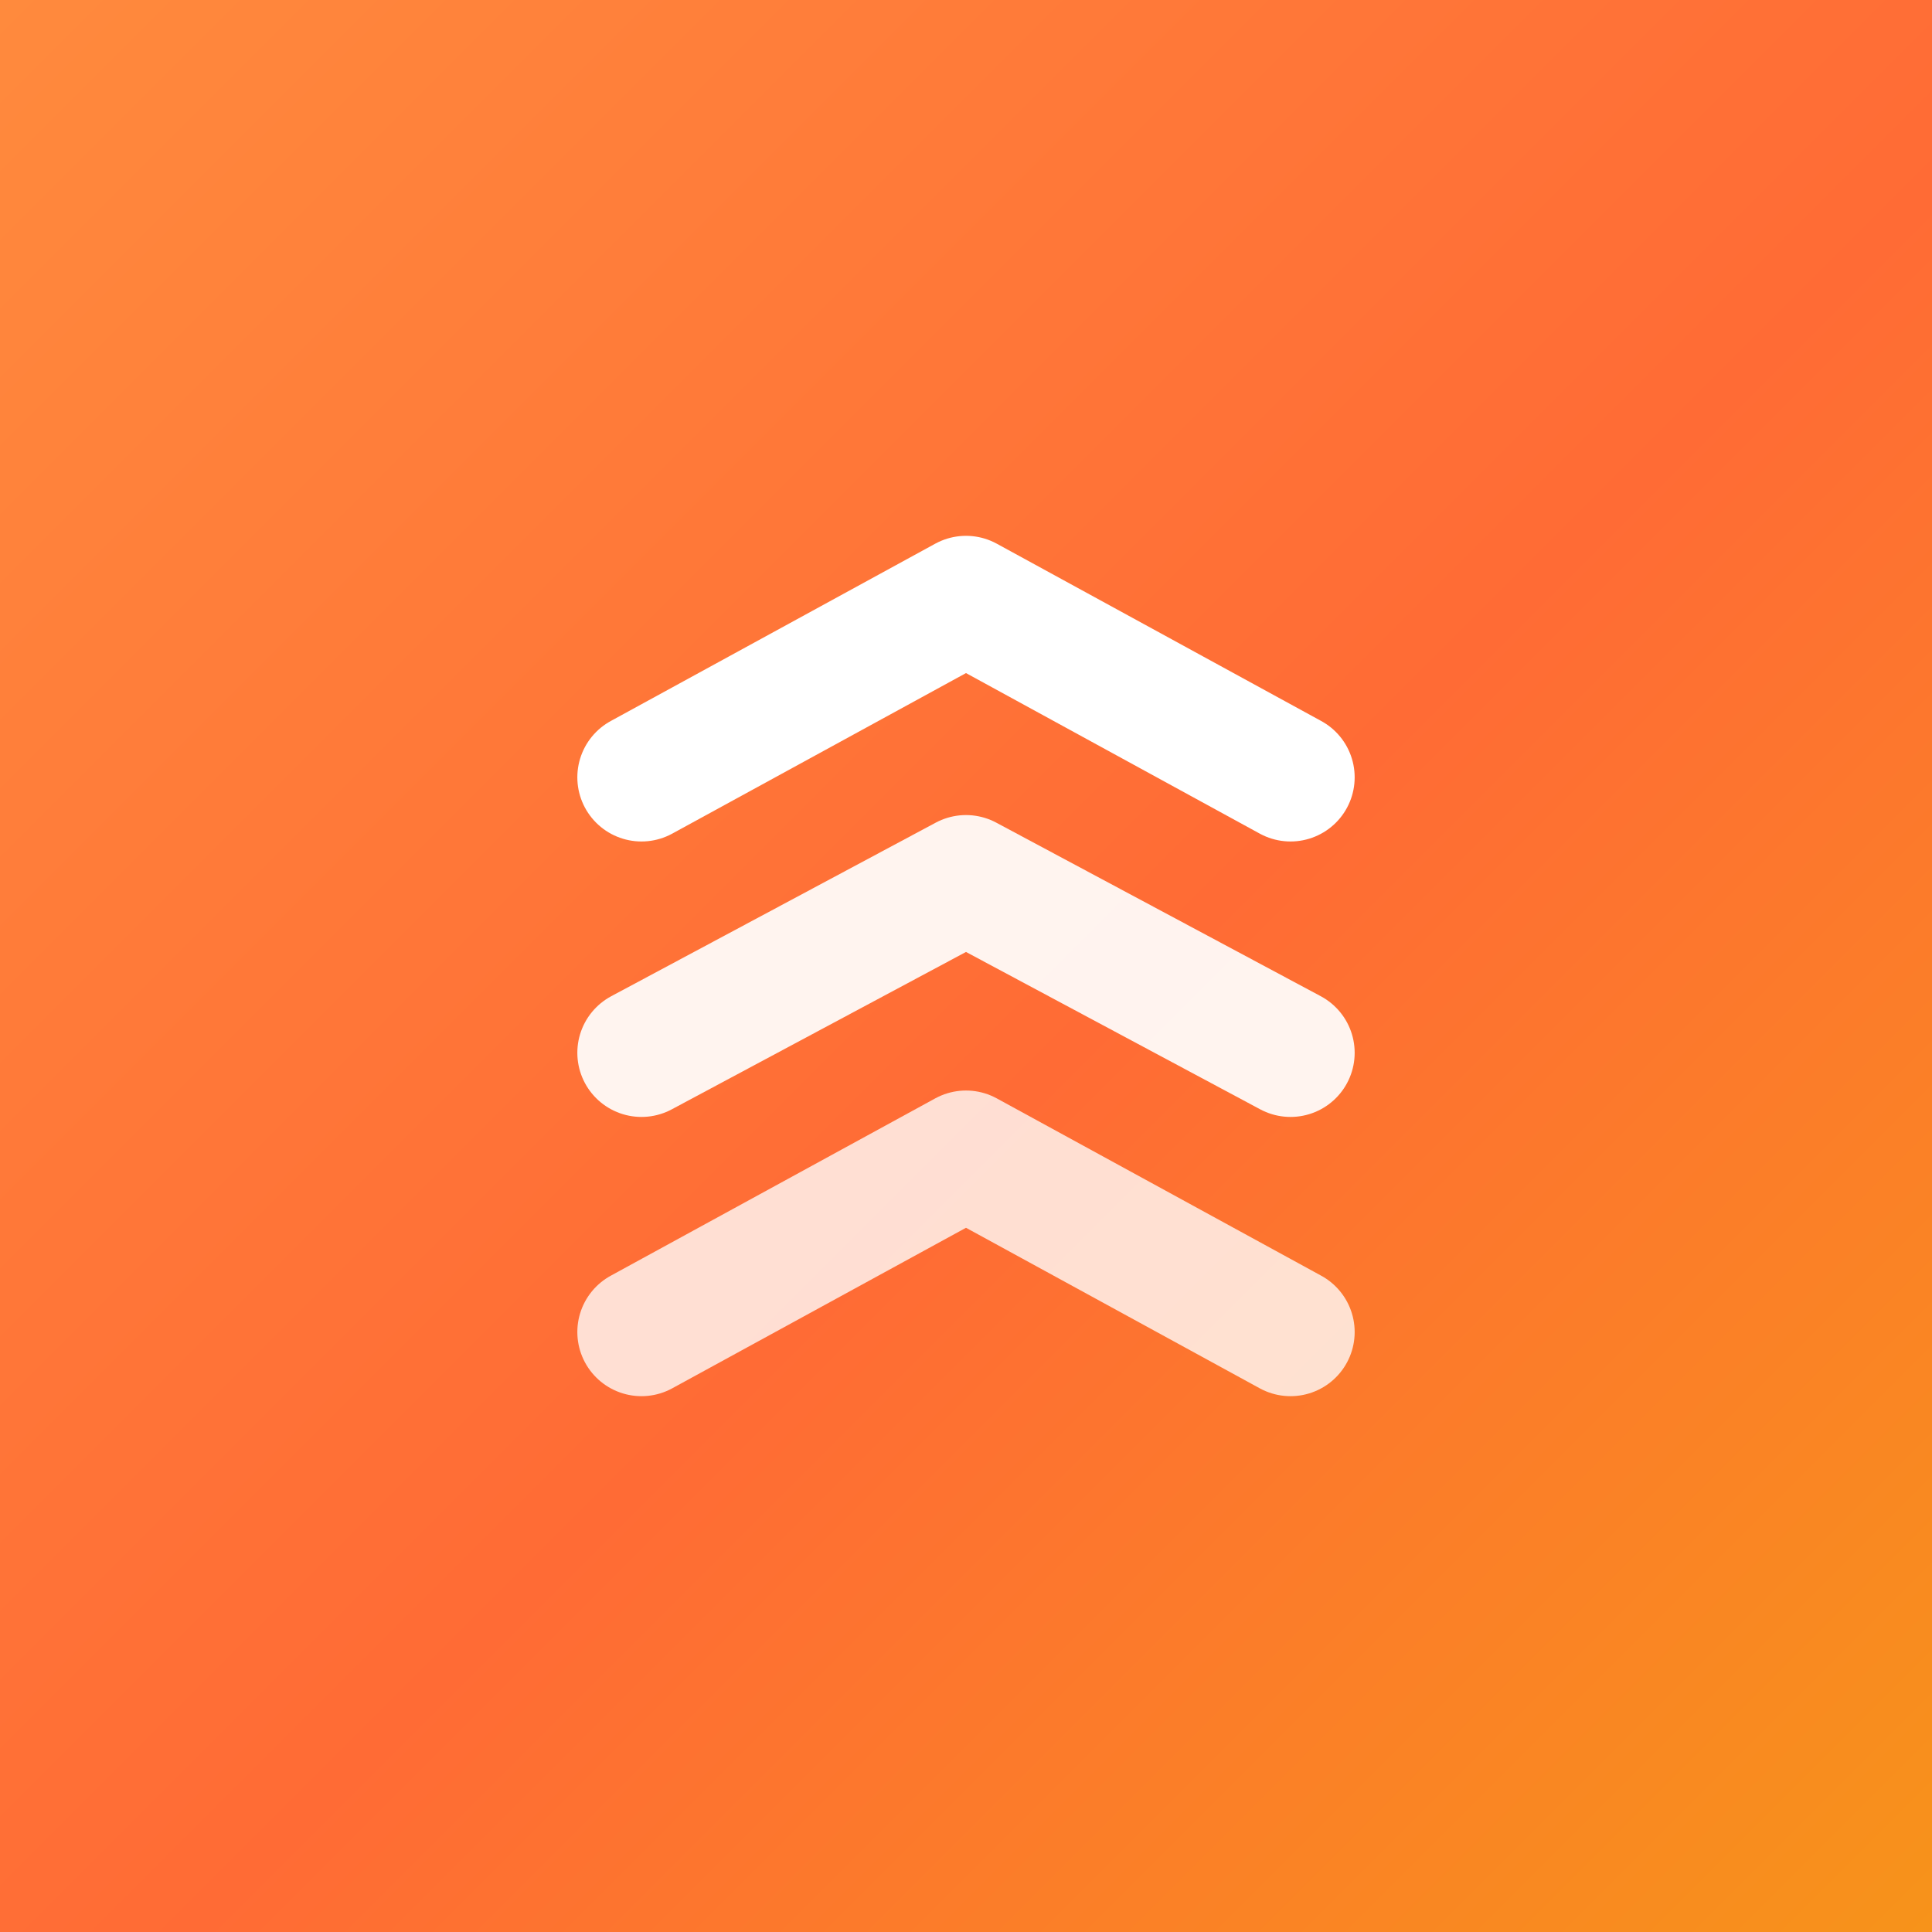
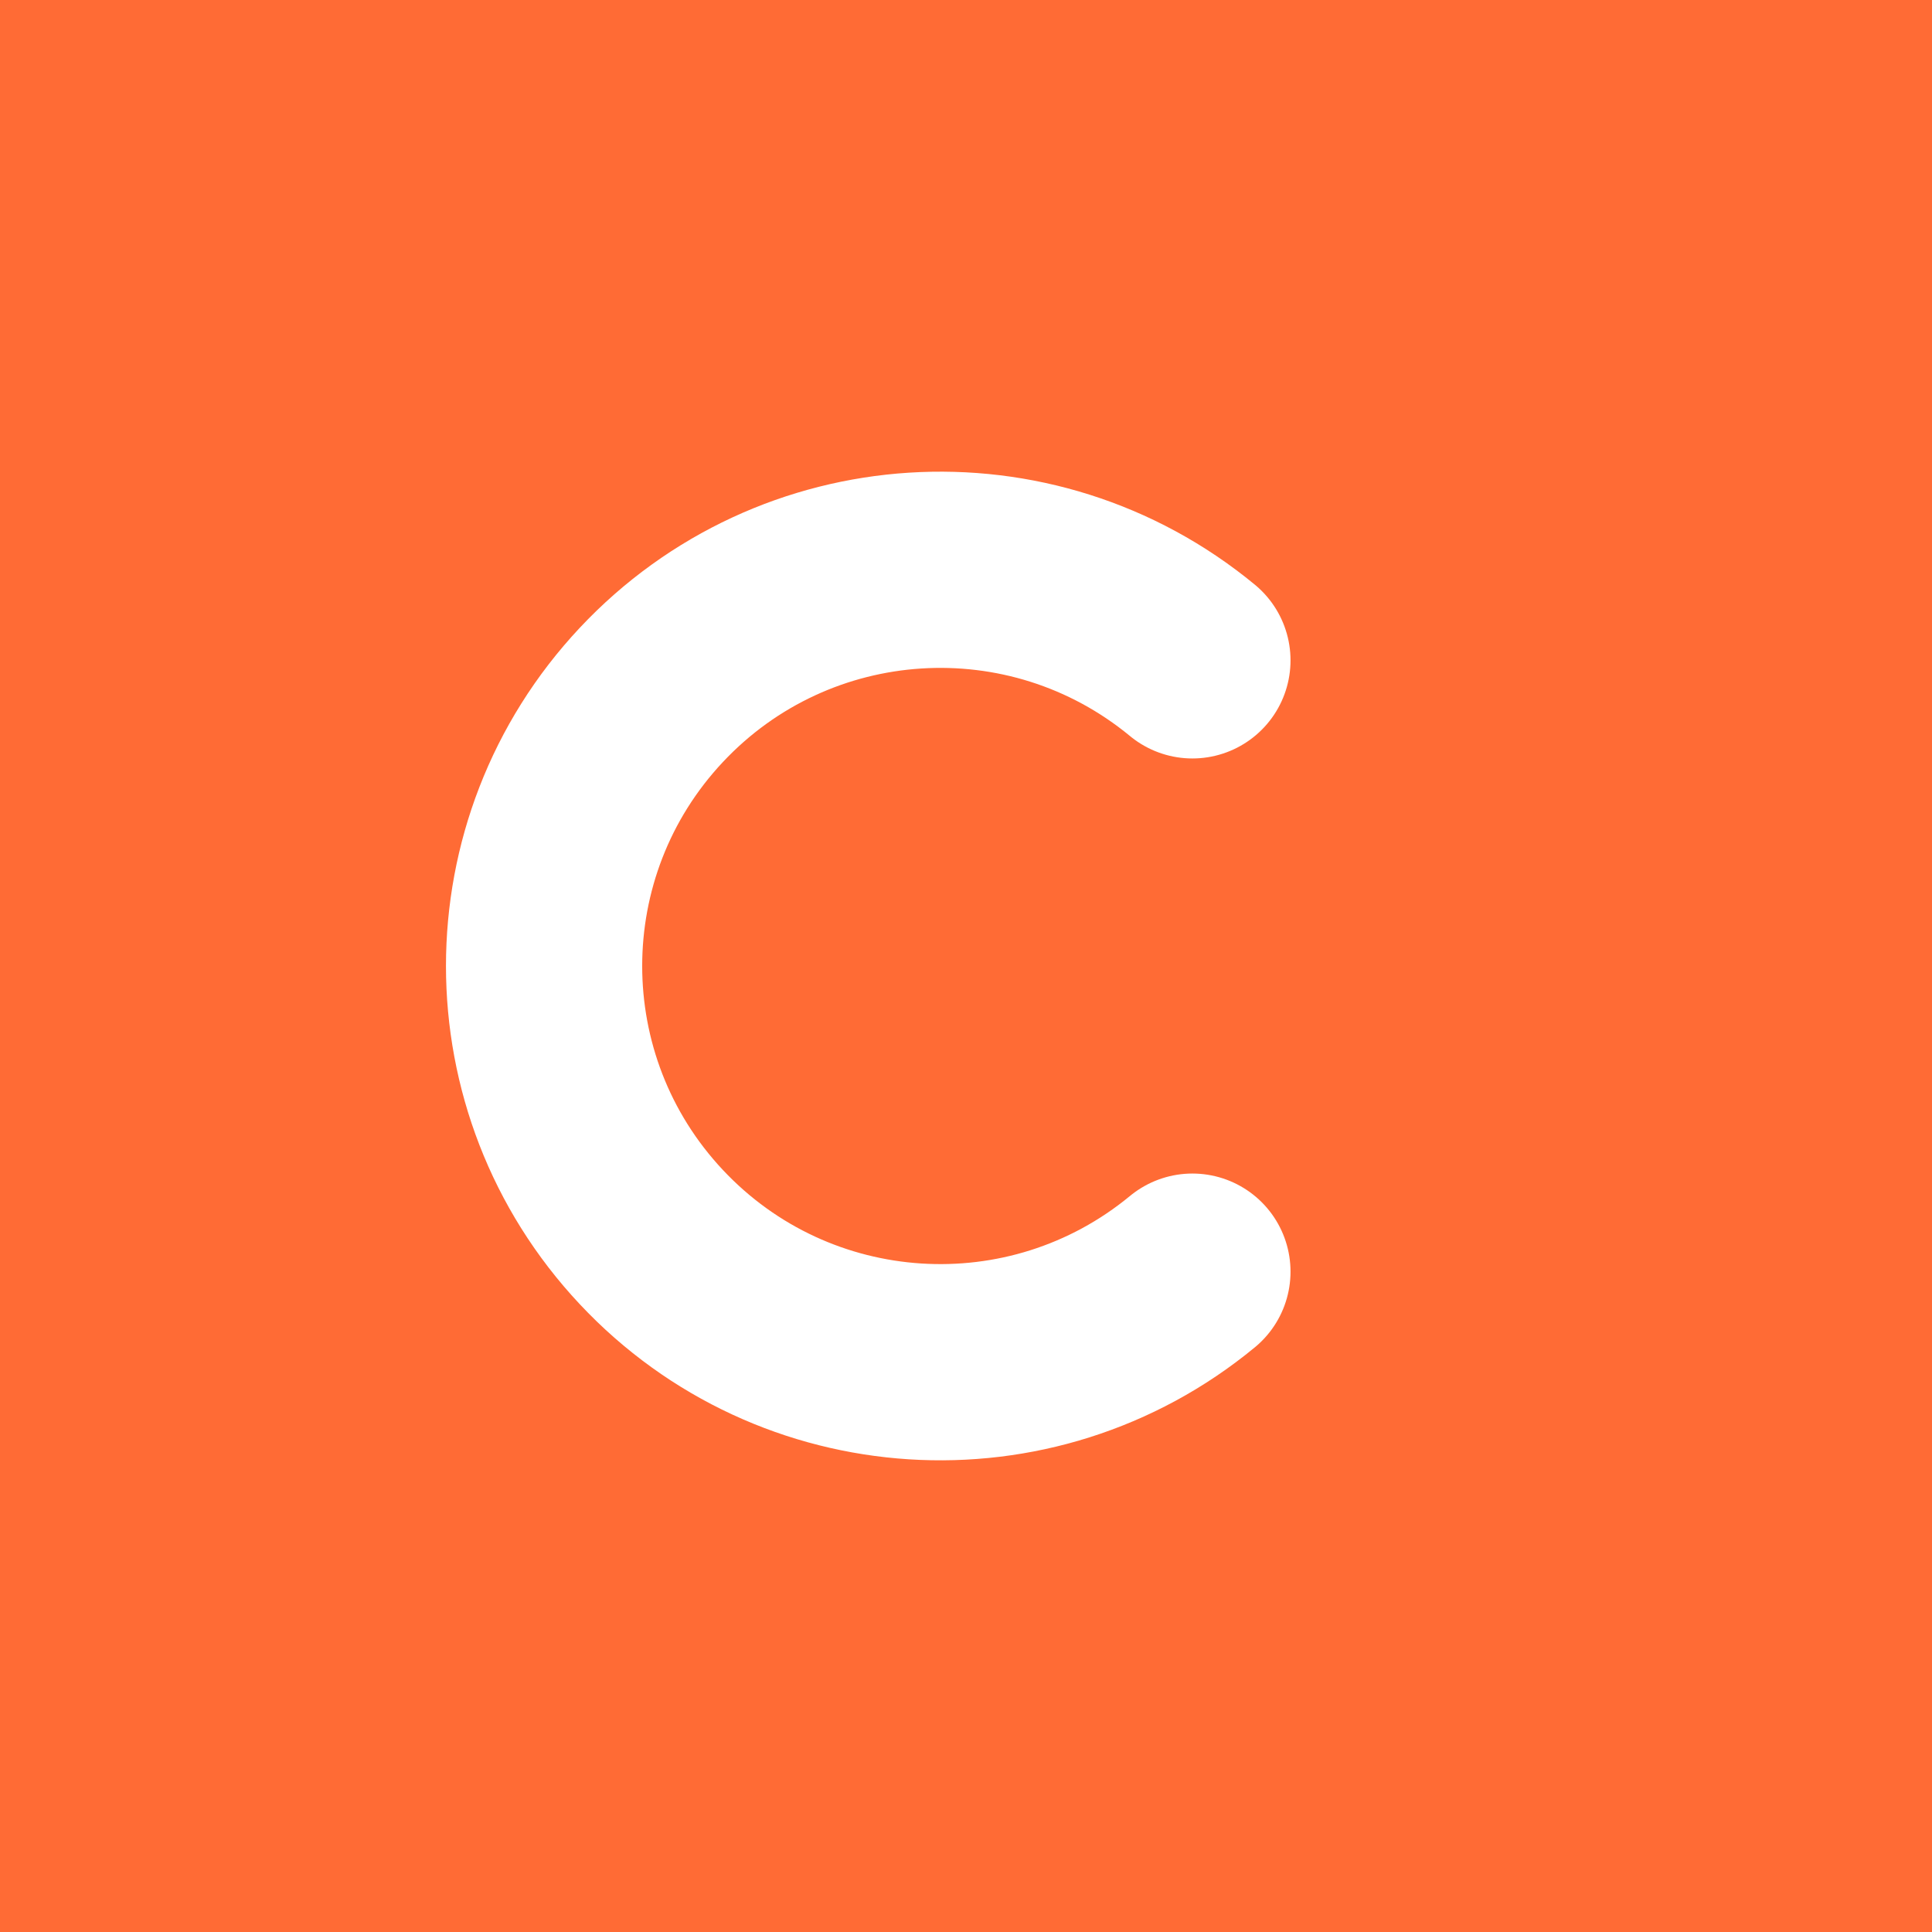
<svg xmlns="http://www.w3.org/2000/svg" width="512" height="512" viewBox="0 0 512 512" fill="none" role="img" aria-label="Crypto Aggregator">
-   <defs>
-     <linearGradient id="tileM" x1="0" y1="0" x2="512" y2="512" gradientUnits="userSpaceOnUse">
-       <stop stop-color="#FF8A3D" />
-       <stop offset="0.55" stop-color="#FF6B35" />
-       <stop offset="1" stop-color="#F7931A" />
-     </linearGradient>
-   </defs>
-   <rect x="0" y="0" width="512" height="512" fill="url(#tileM)" />
-   <g stroke="#FFFFFF" stroke-width="34" stroke-linecap="round" stroke-linejoin="round" fill="none">
-     <path d="M170 206 L256 159 L342 206" />
-     <path d="M170 279 L256 233 L342 279" stroke-opacity="0.92" />
-     <path d="M170 353 L256 306 L342 353" stroke-opacity="0.78" />
-   </g>
+   <rect width="512" height="512" fill="#FF6B35" />
+   <path d="M316 175 A105 105 0 1 0 316 337" stroke="#FFFFFF" stroke-width="52" stroke-linecap="round" fill="none" />
</svg>
